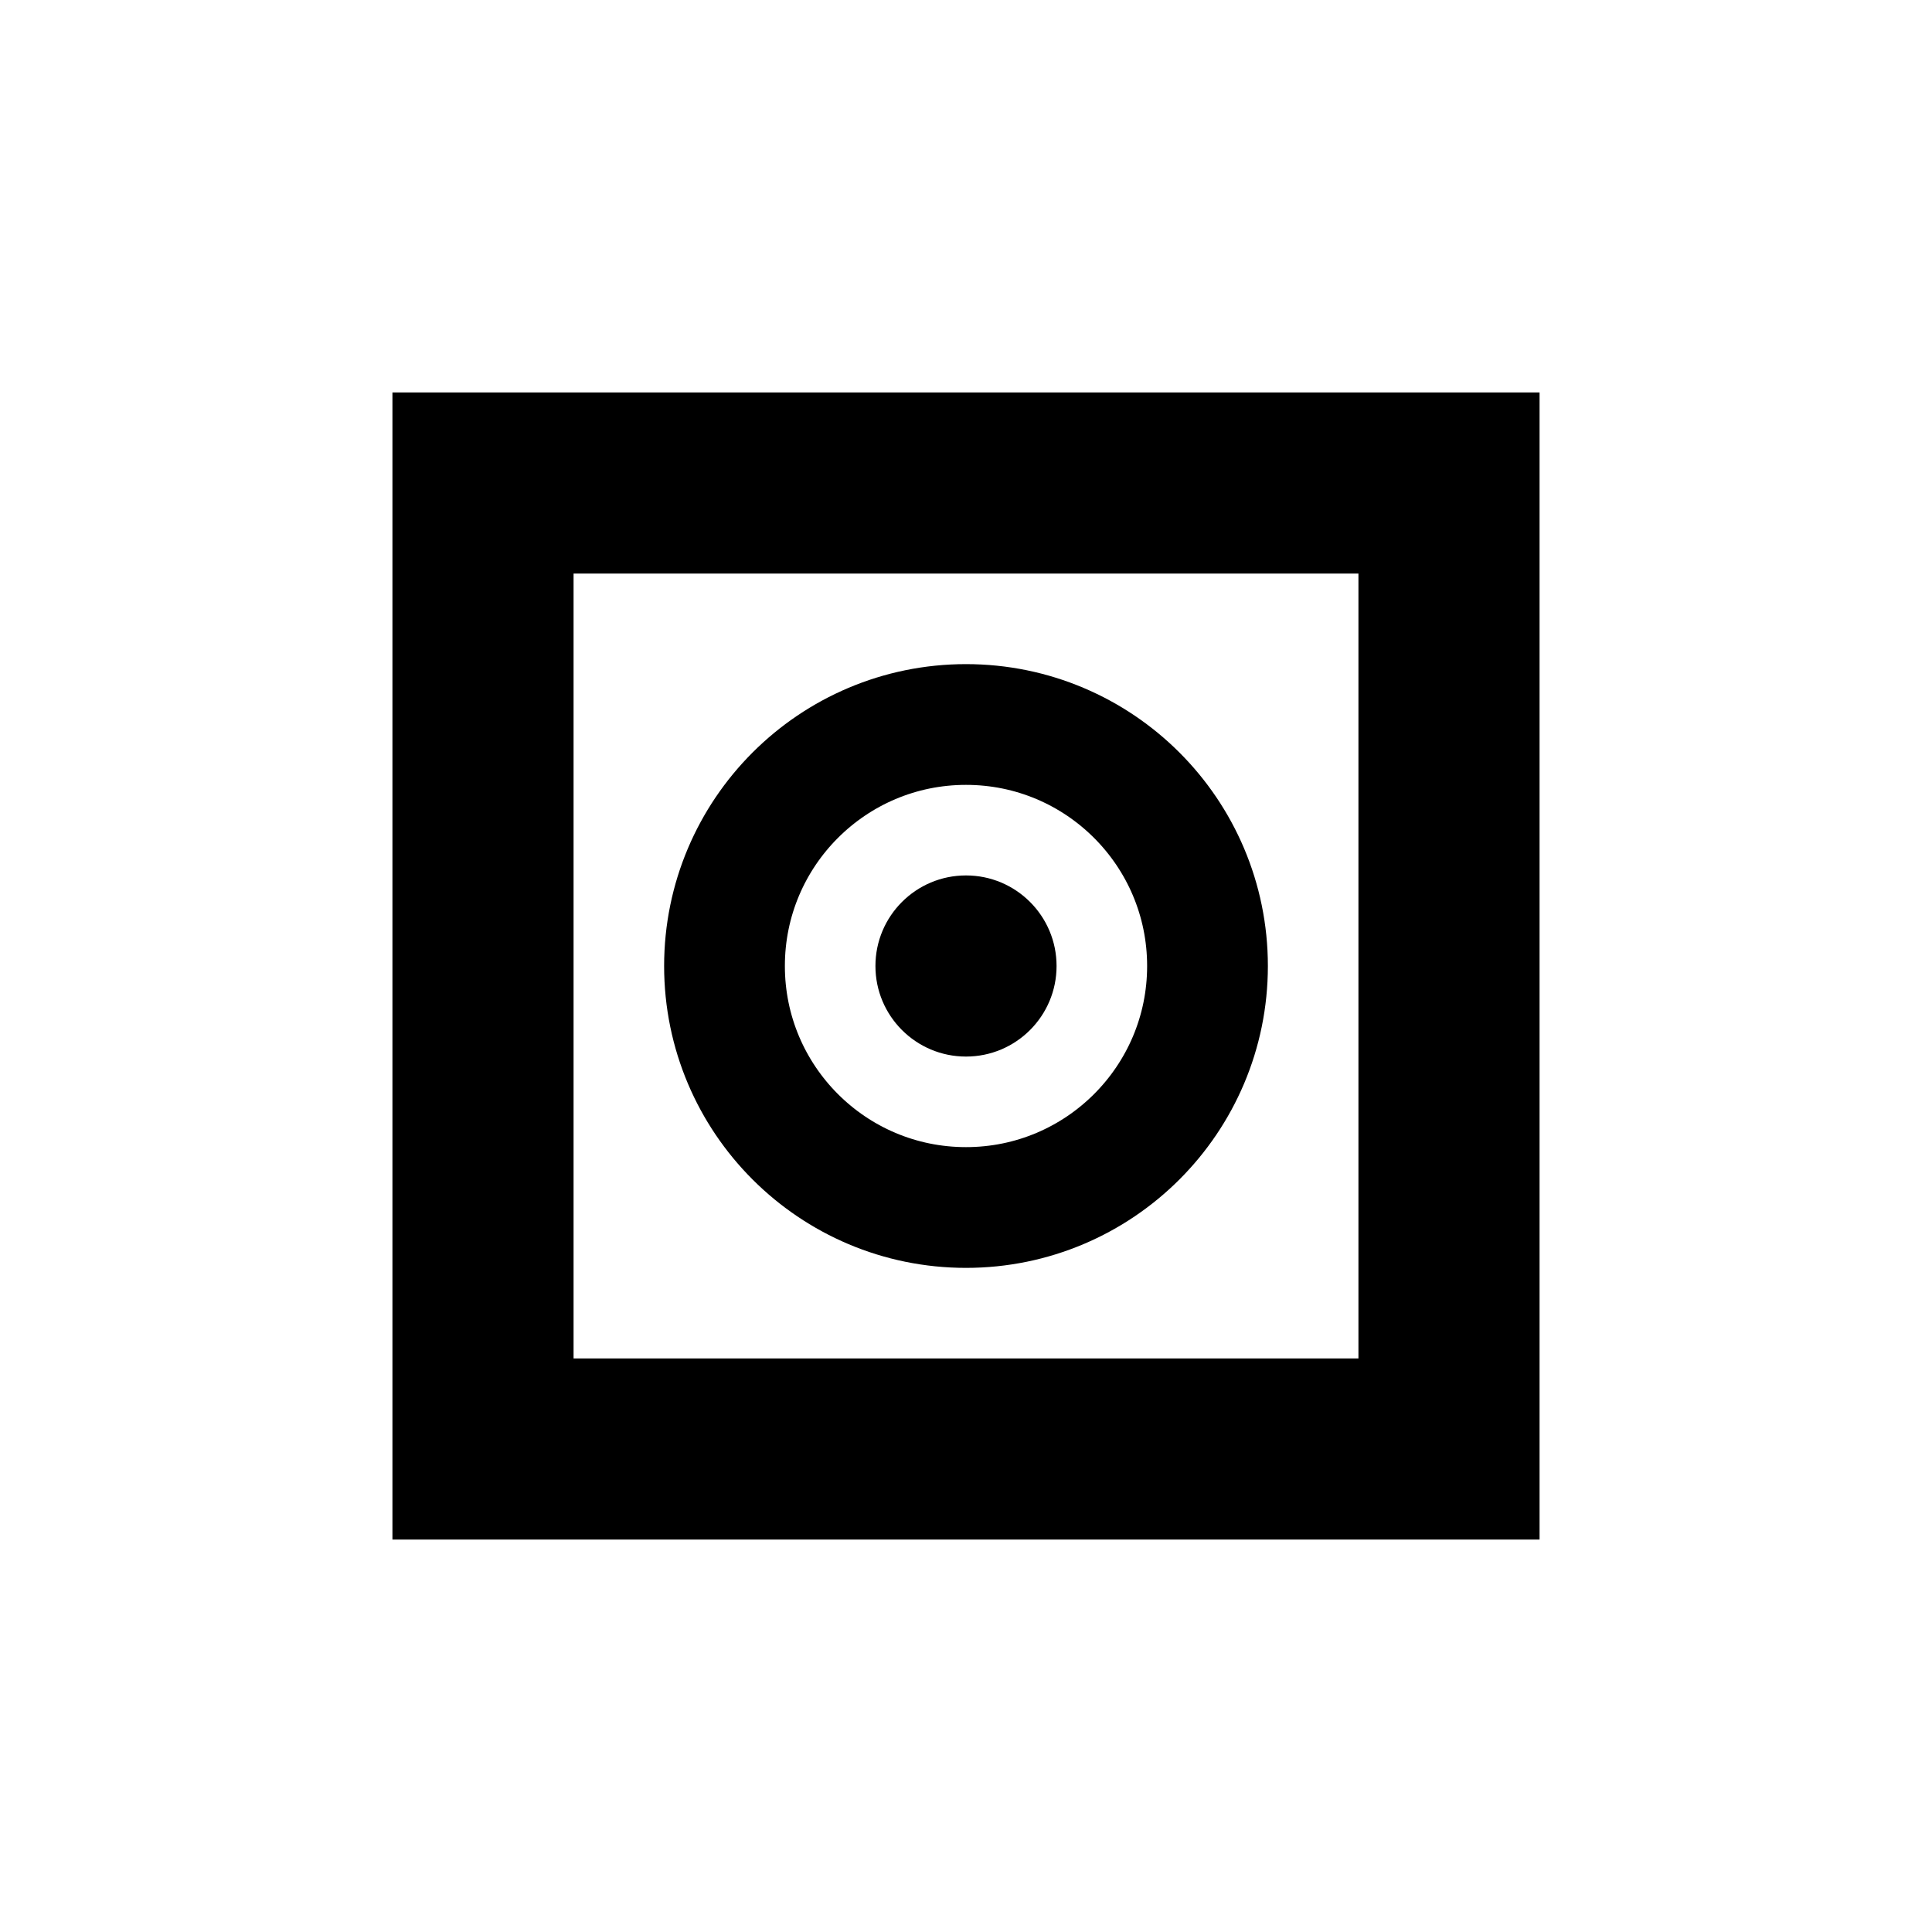
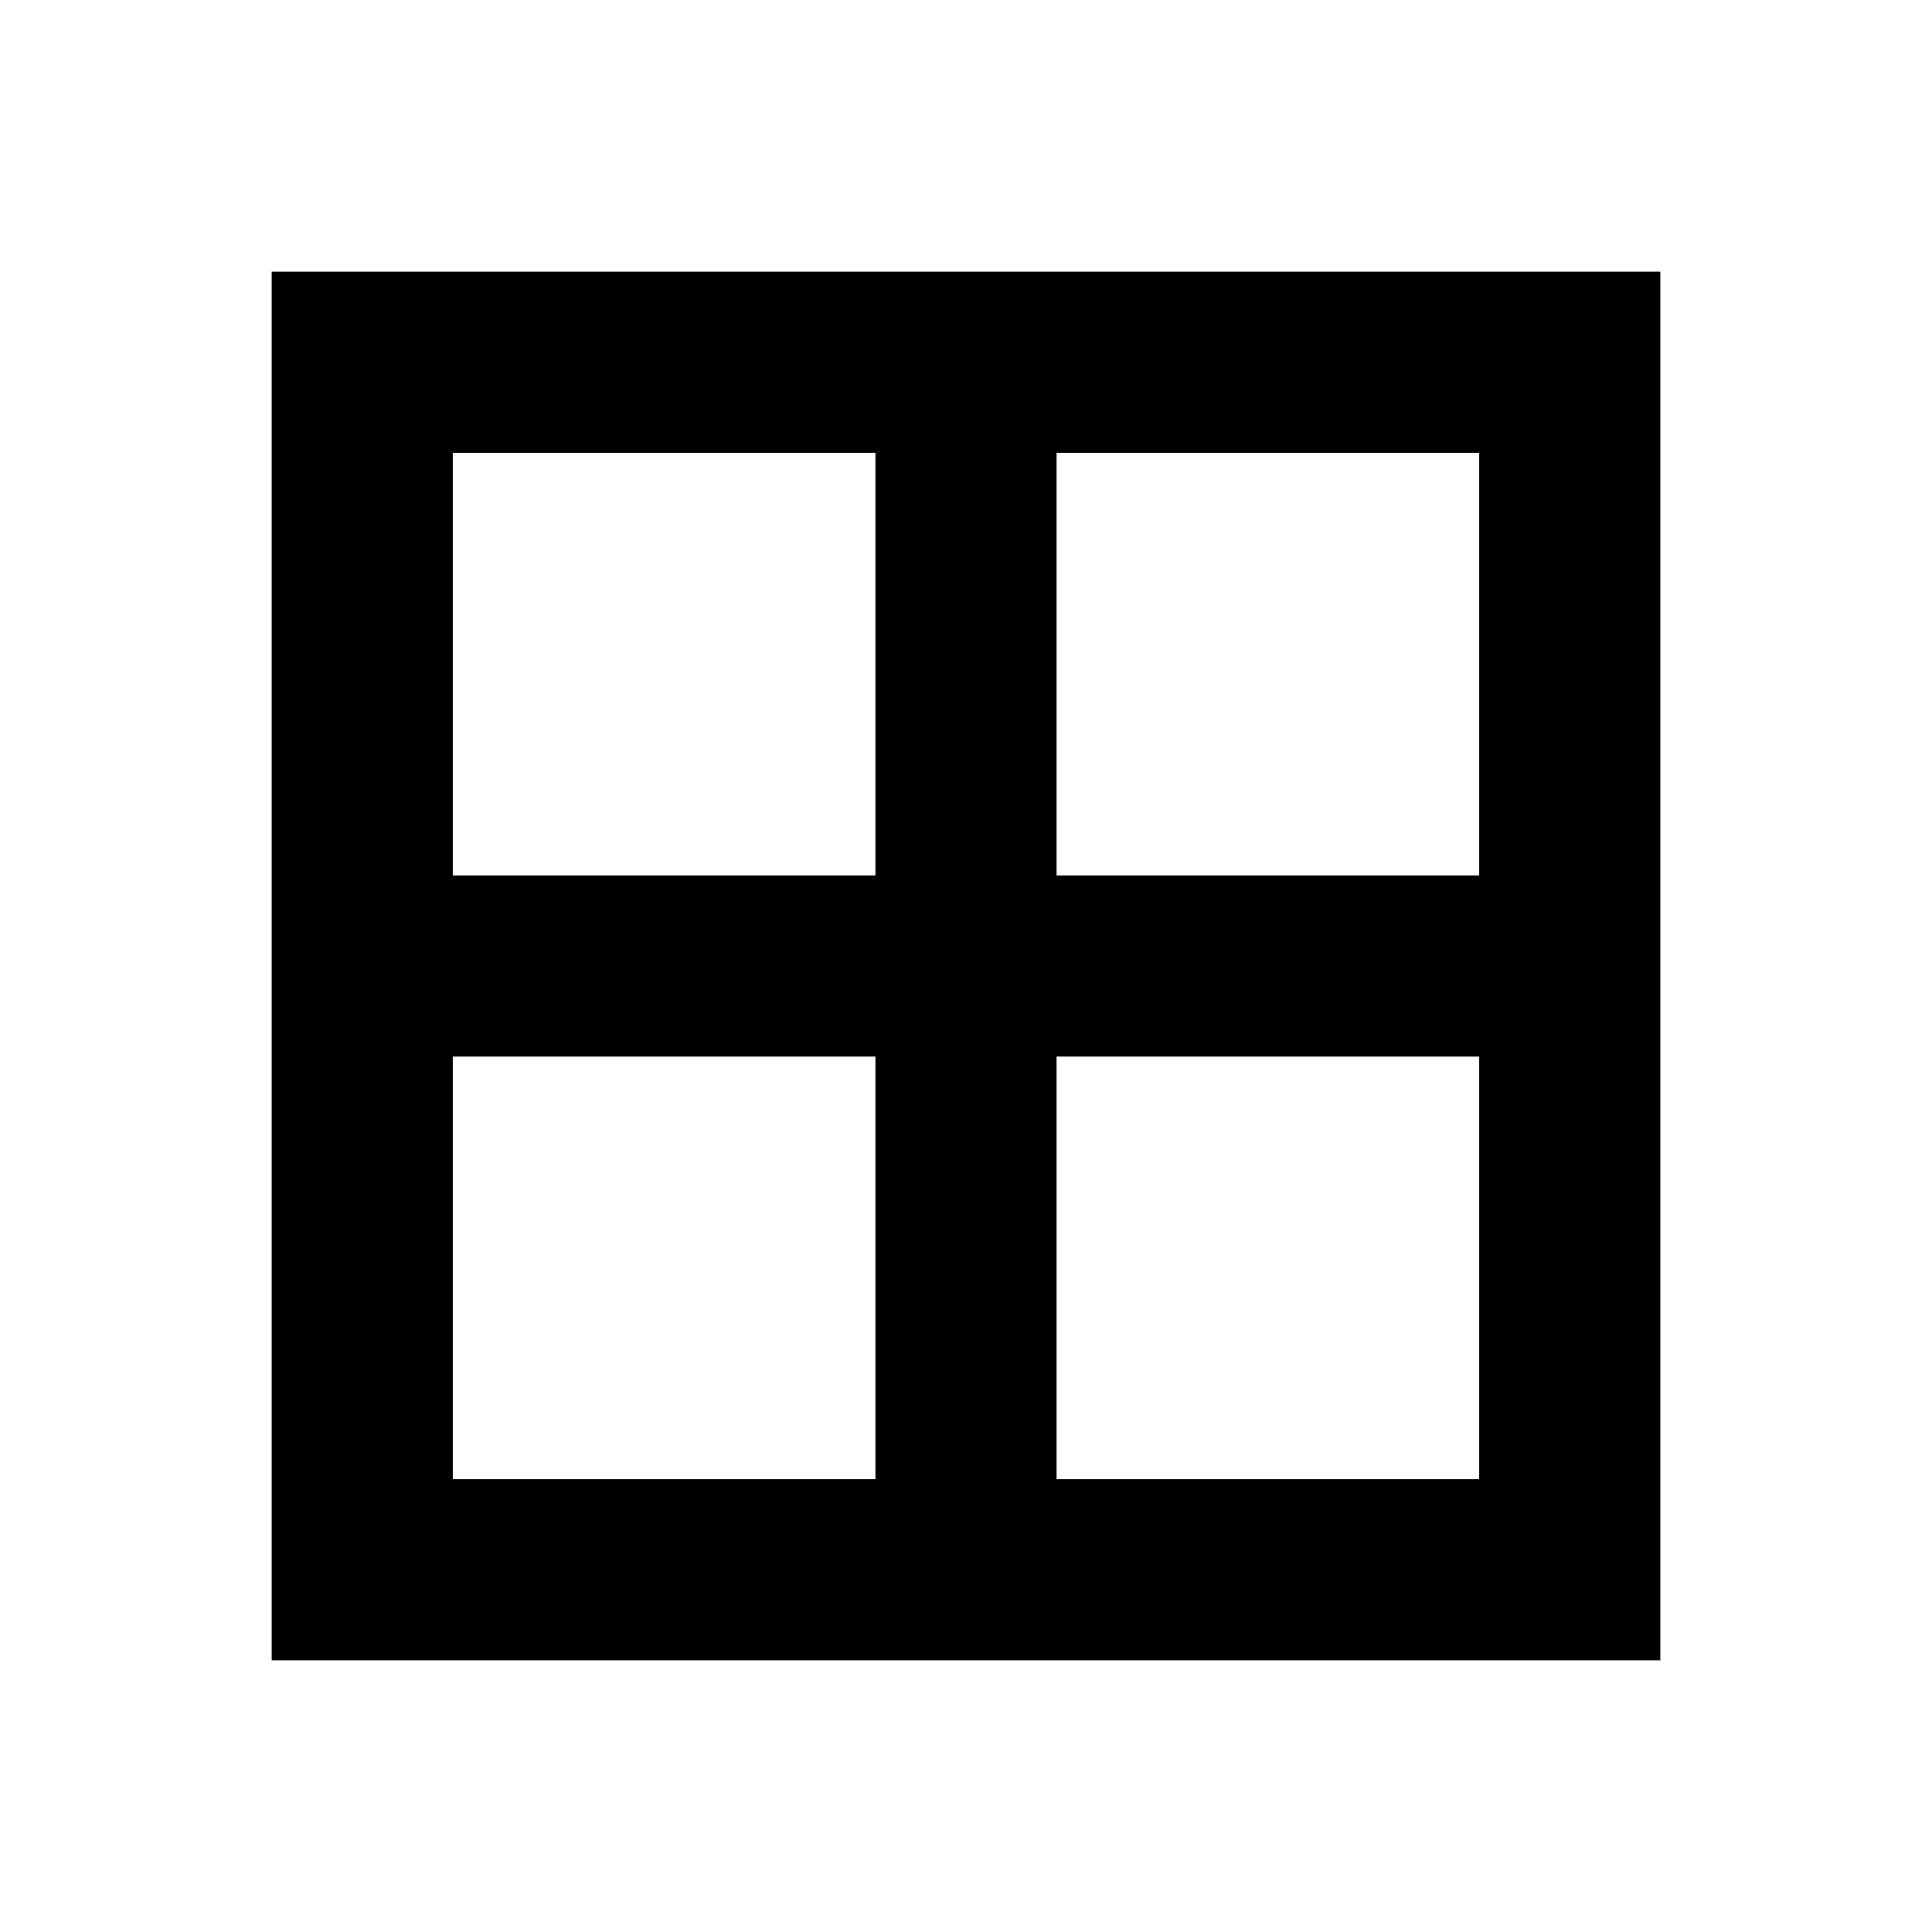
<svg xmlns="http://www.w3.org/2000/svg" width="64" height="64" viewBox="0 0 64 64">
-   <rect x="16" y="16" width="32" height="32" fill="none" stroke="black" stroke-width="6" />
-   <circle cx="32" cy="32" r="8" fill="none" stroke="black" stroke-width="4" />
-   <circle cx="32" cy="32" r="3" fill="black" />
+   <rect x="12" y="12" width="40" height="40" fill="none" stroke="black" stroke-width="6" />
+   <line x1="32" y1="12" x2="32" y2="52" stroke="black" stroke-width="6" />
+   <line x1="12" y1="32" x2="52" y2="32" stroke="black" stroke-width="6" />
</svg>
